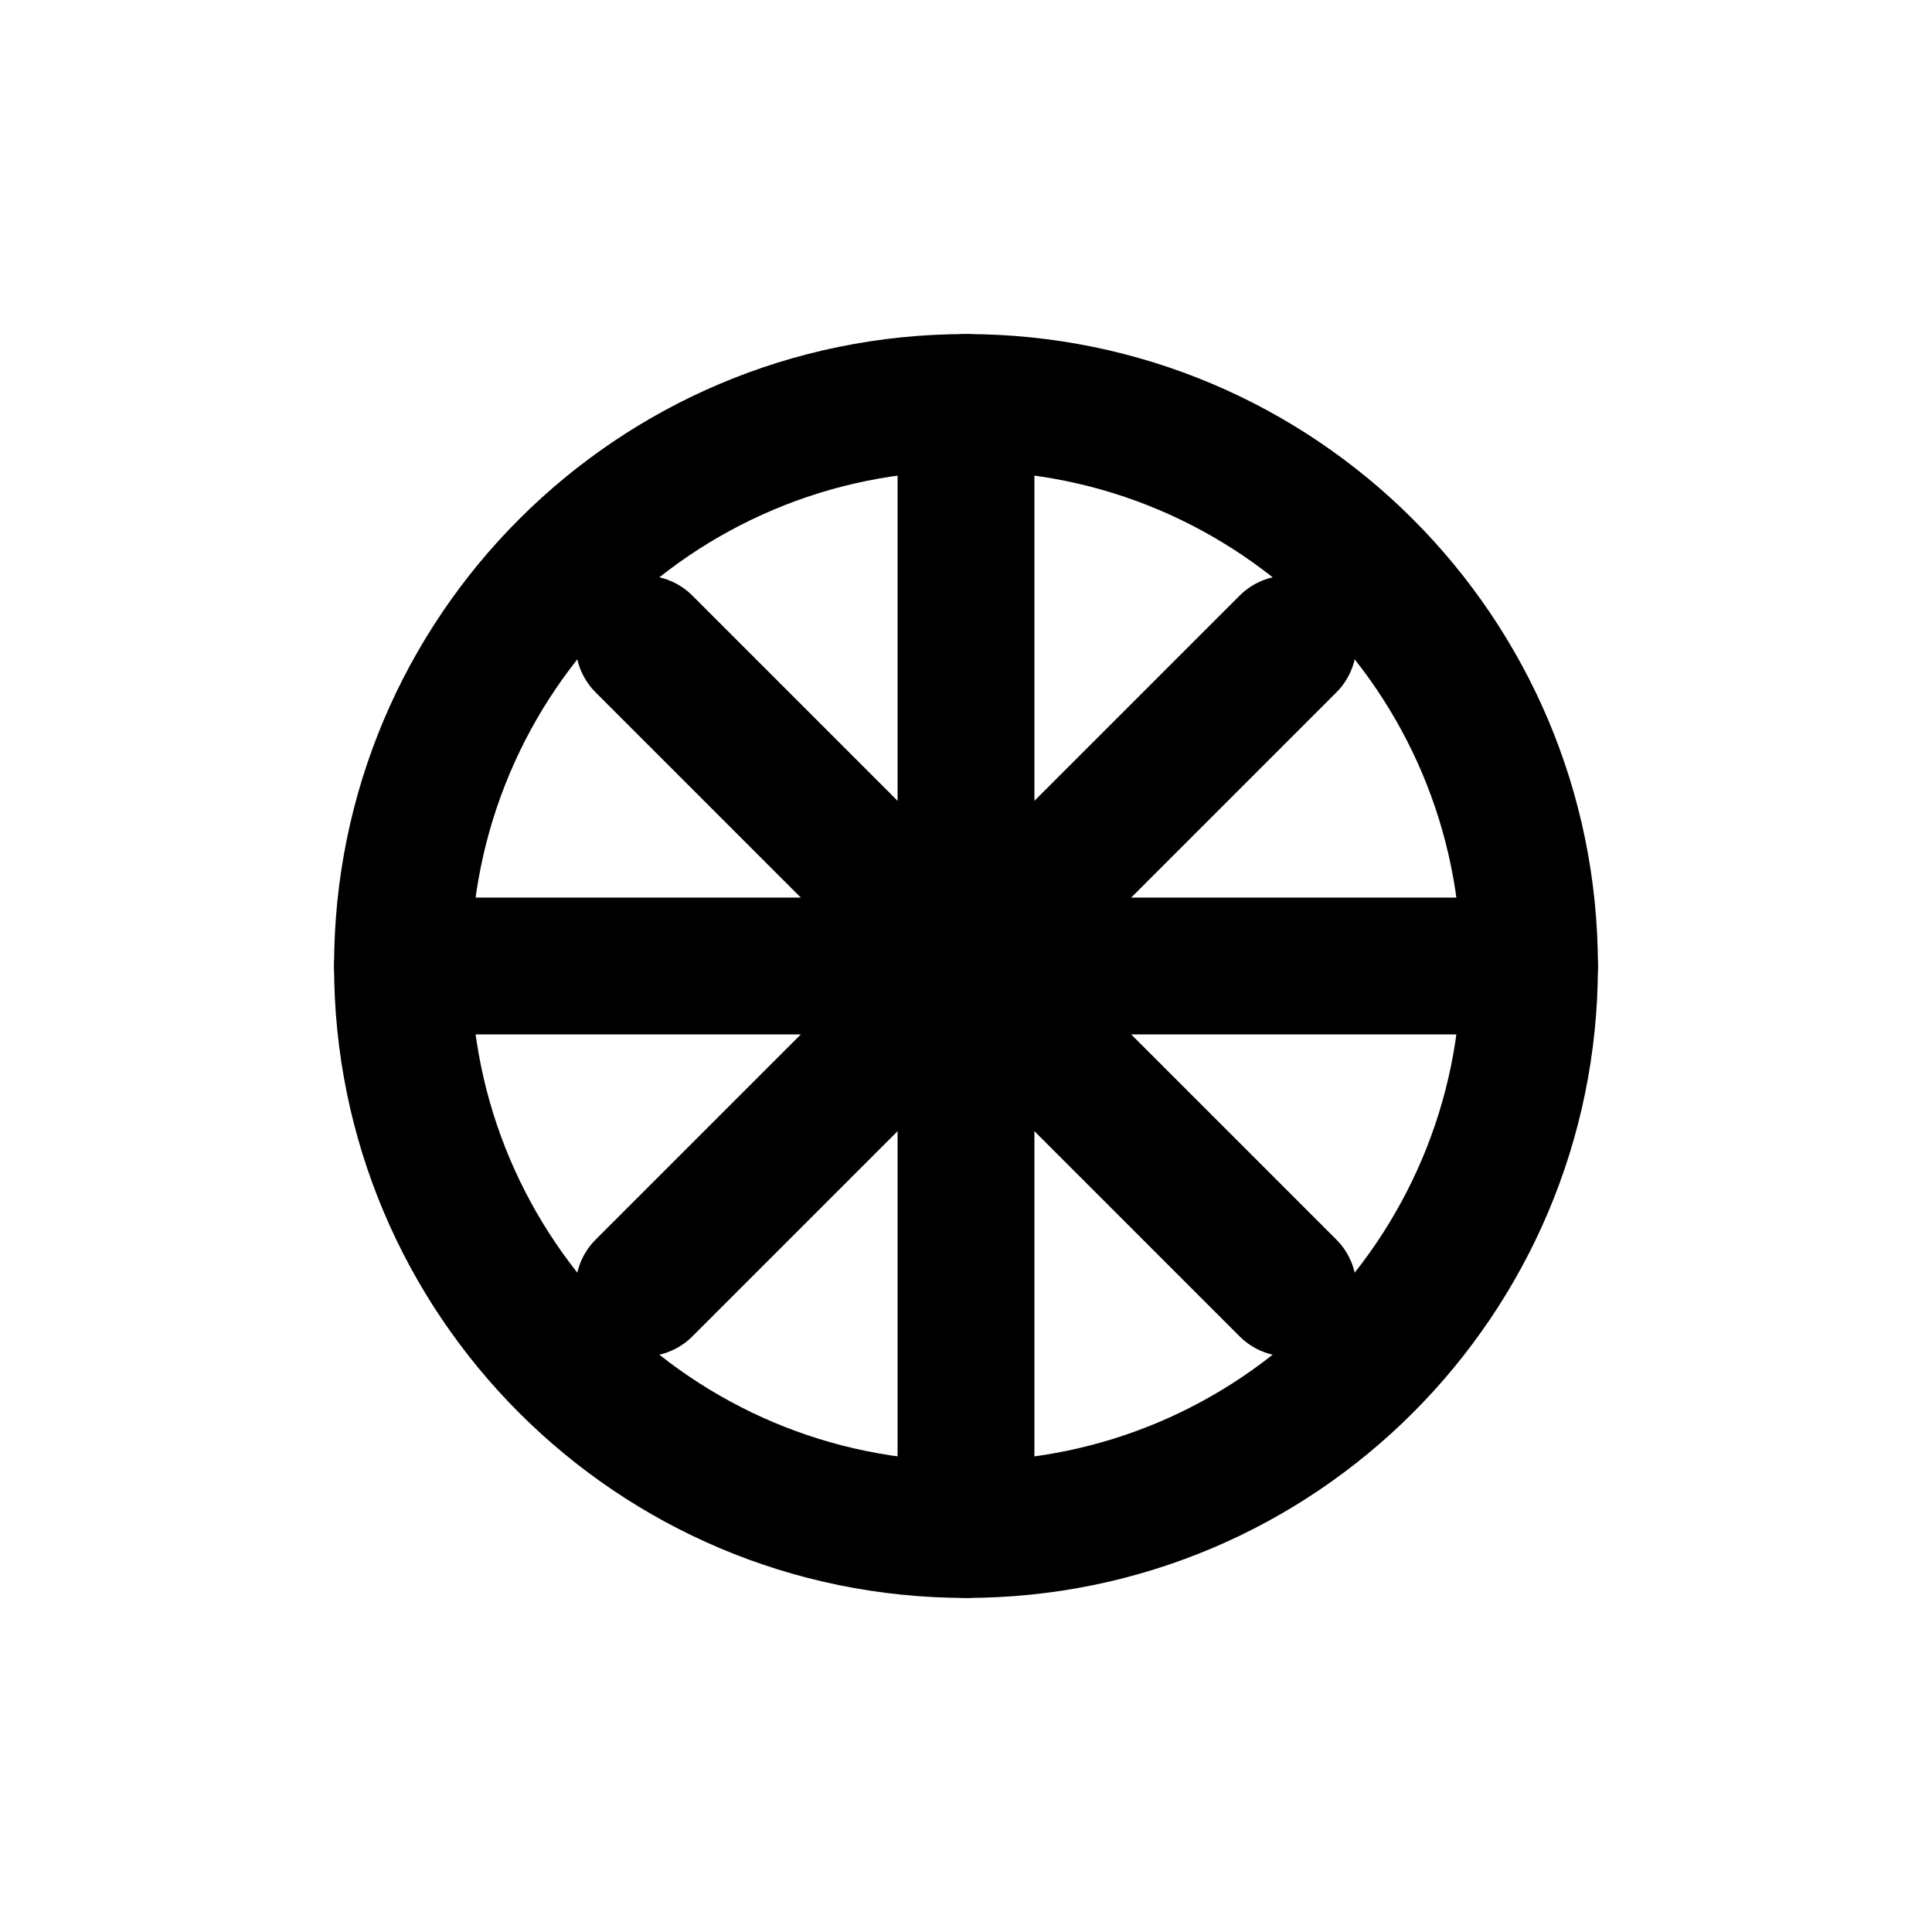
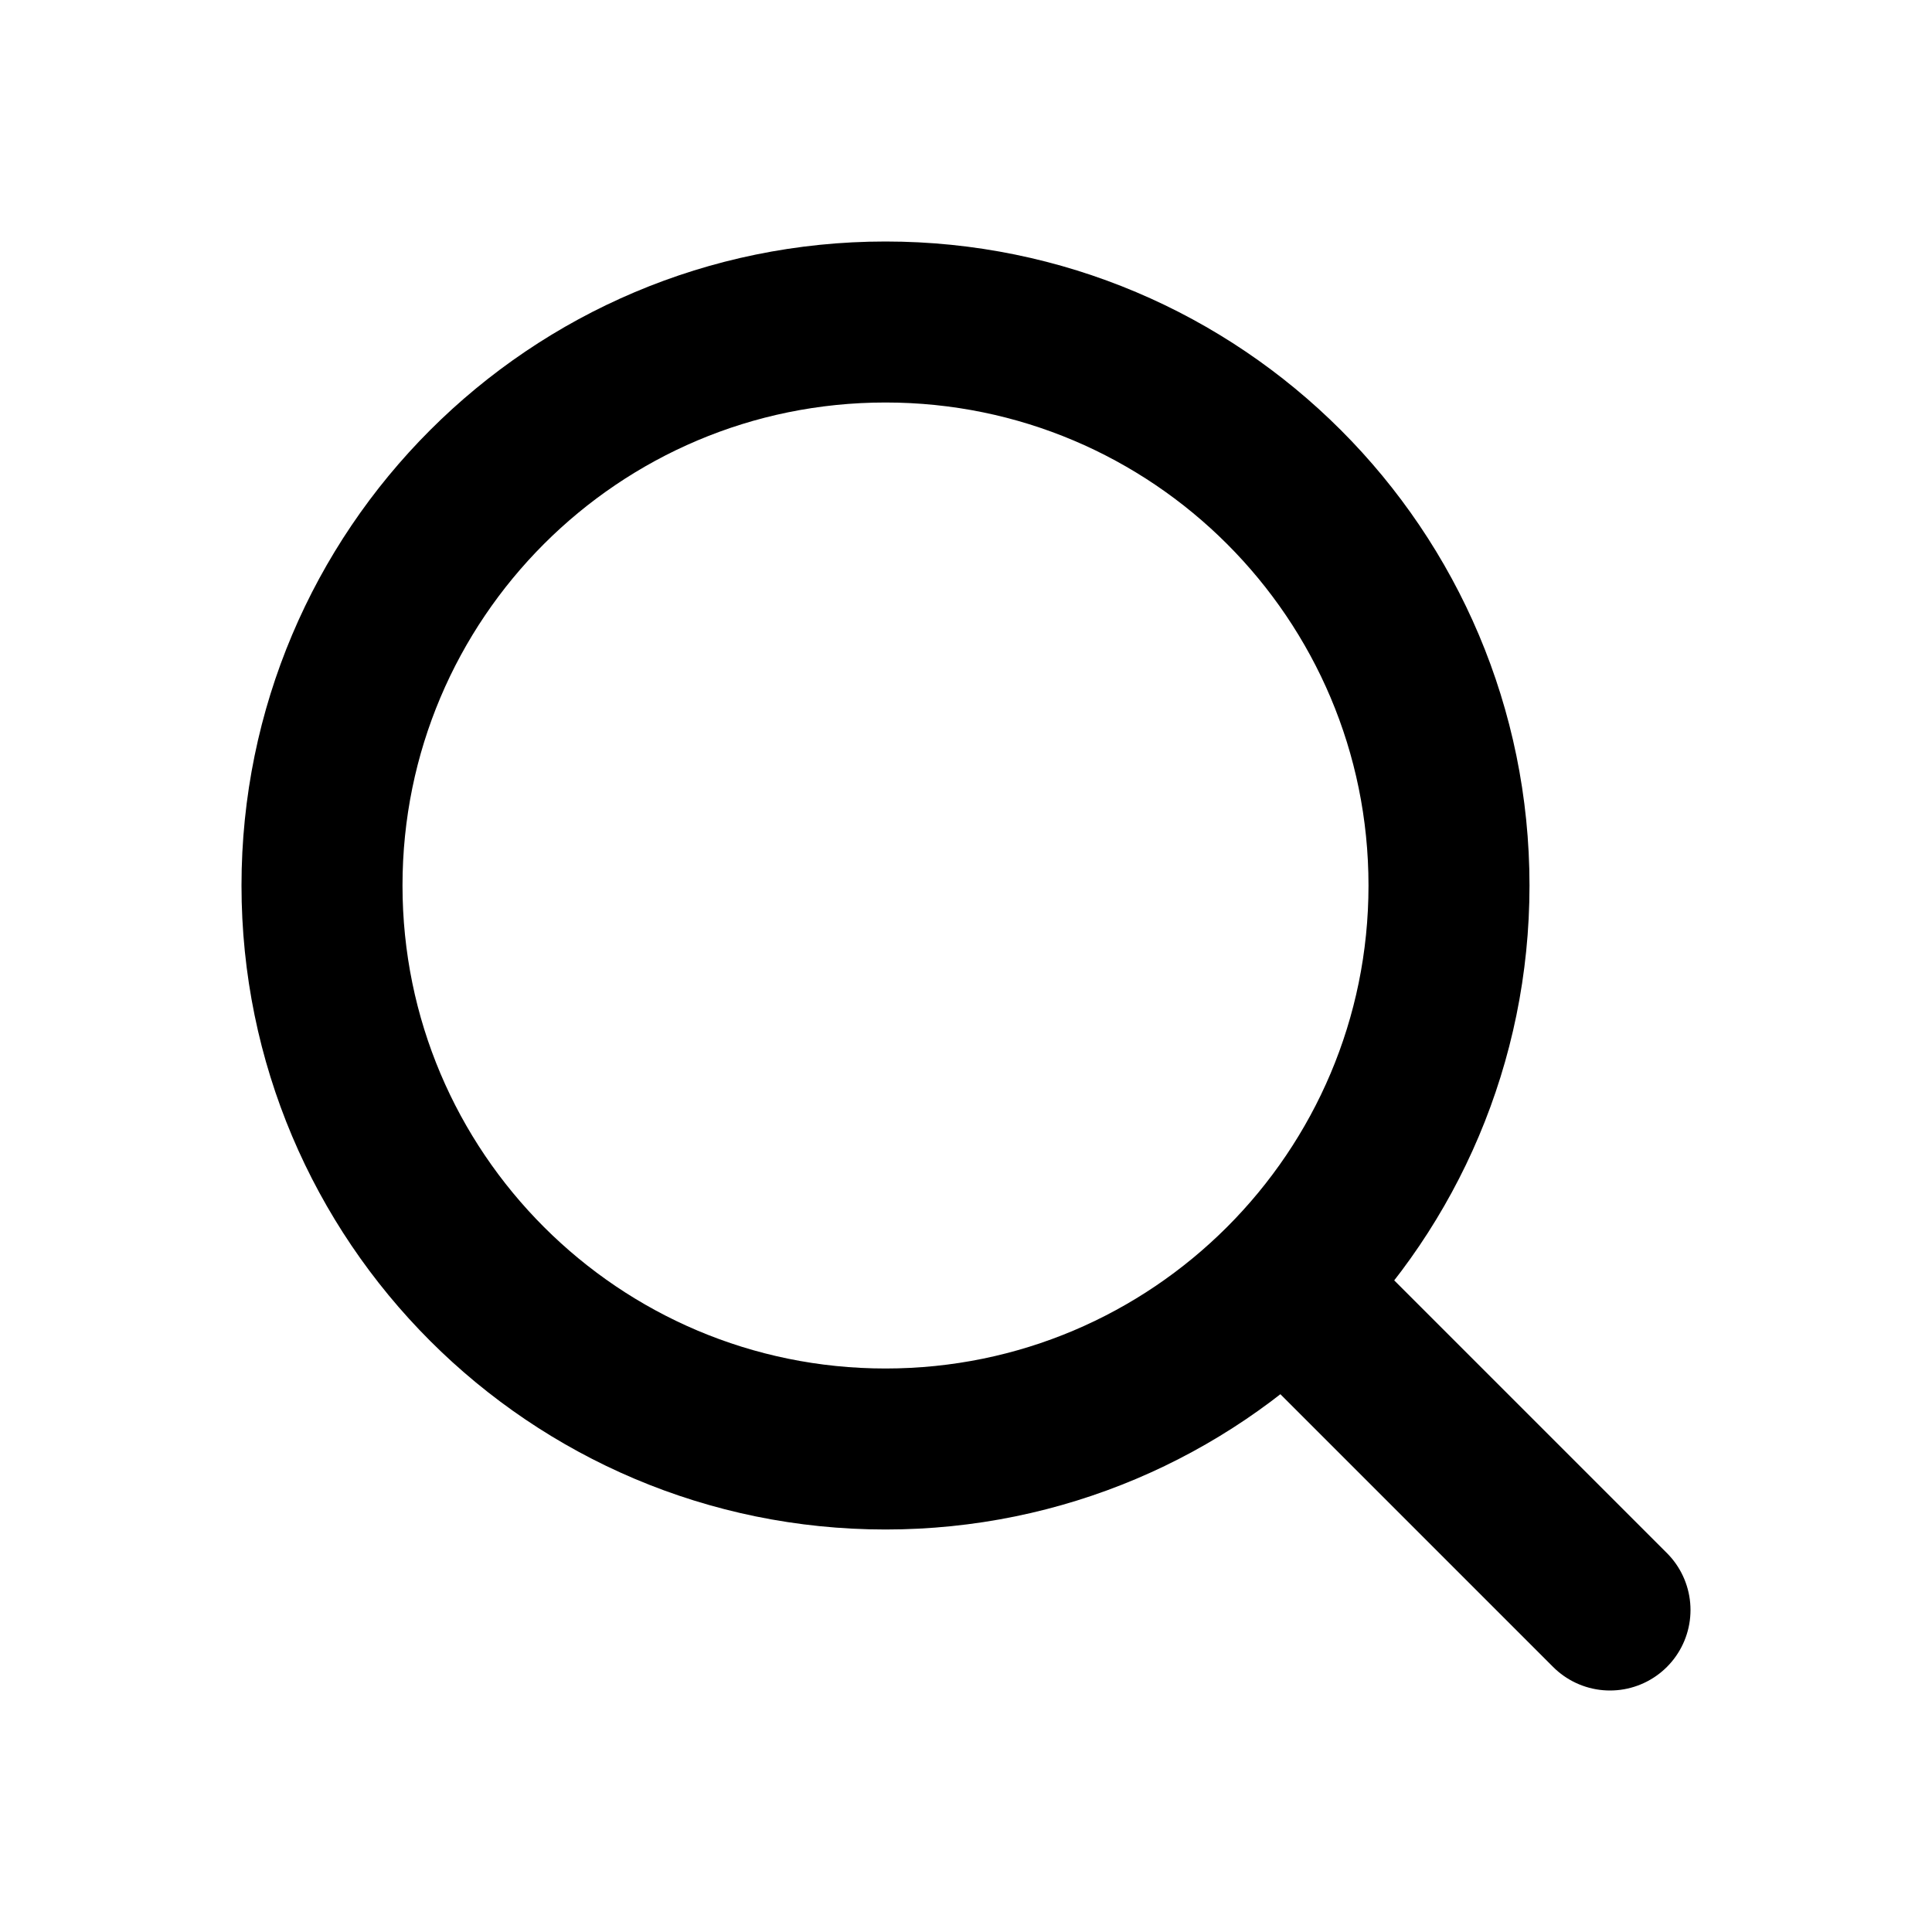
- <svg xmlns="http://www.w3.org/2000/svg" viewBox="0 0 24 24" fill="none" stroke="currentColor" stroke-width="1.7" stroke-linecap="round" stroke-linejoin="round">
-   <circle cx="12" cy="12" r="7" />
-   <path d="M12 5v14M5 12h14" />
-   <path d="m8 8 8 8M16 8l-8 8" />
+ <svg xmlns="http://www.w3.org/2000/svg" viewBox="0 0 24 24" fill="none" stroke="currentColor" stroke-width="2" stroke-linecap="round" stroke-linejoin="round">
+   <circle cx="11" cy="11" r="7" />
+   <path d="m20 20-3.5-3.5" />
</svg>
